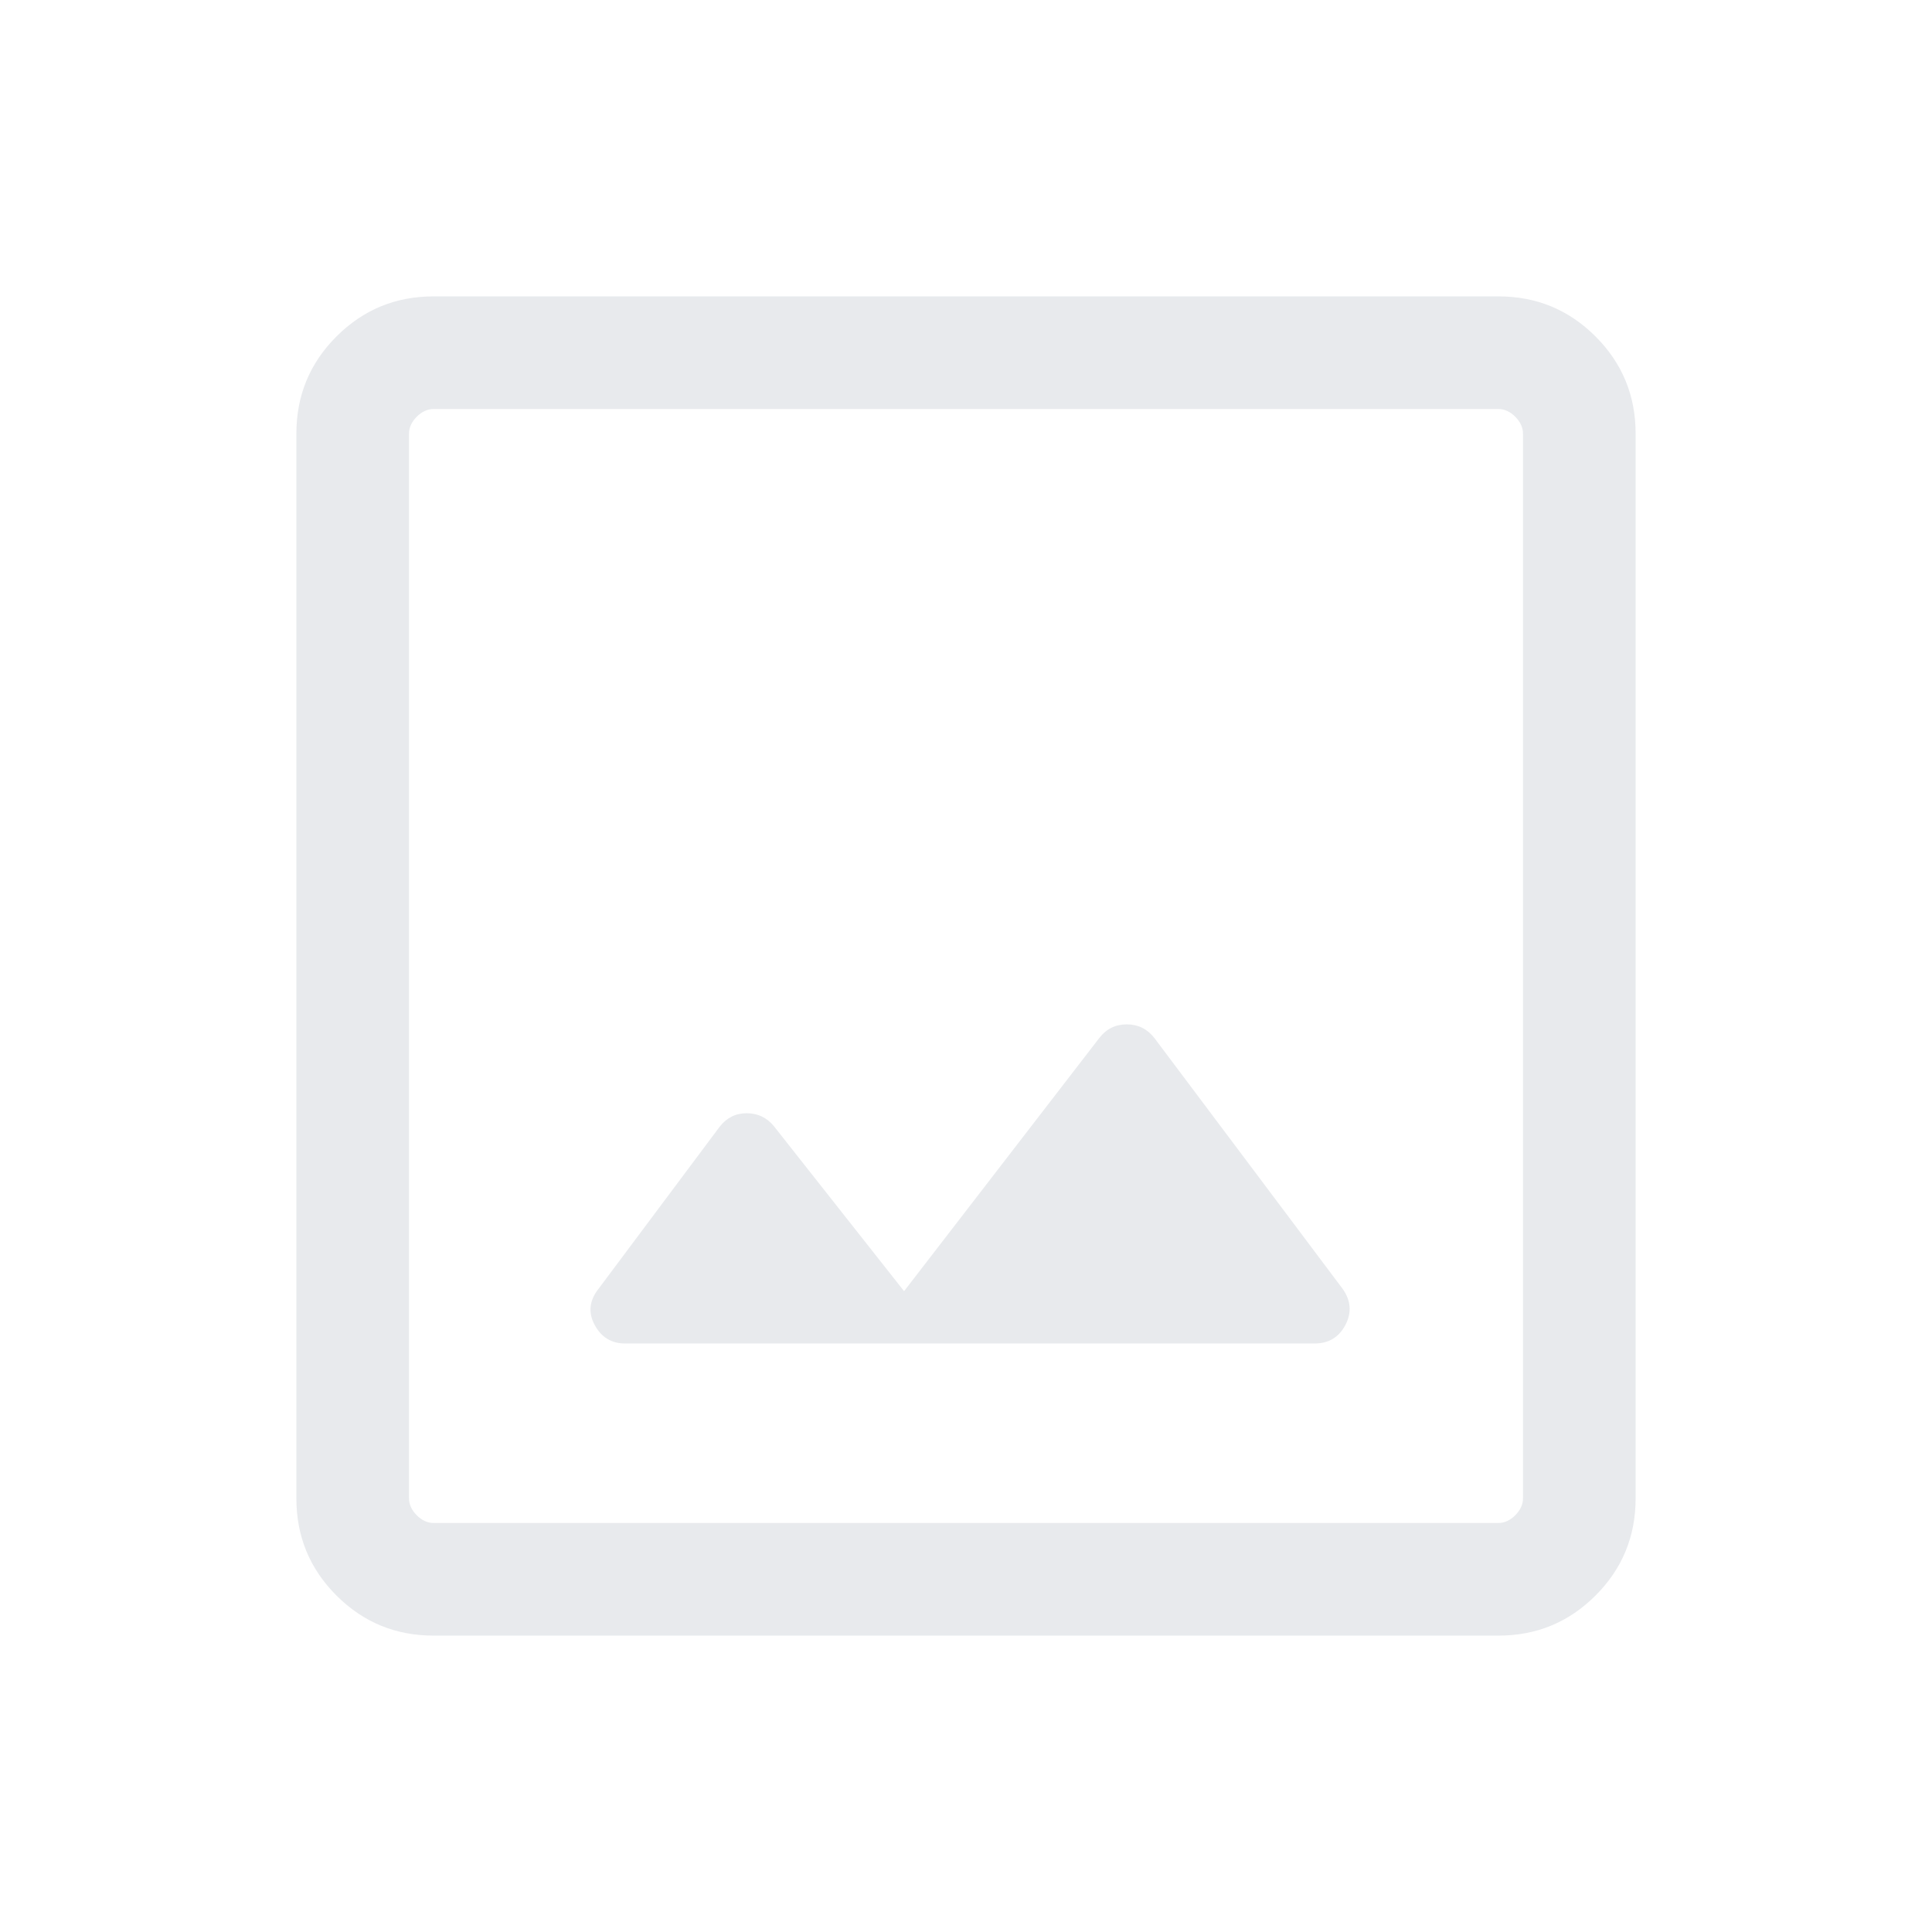
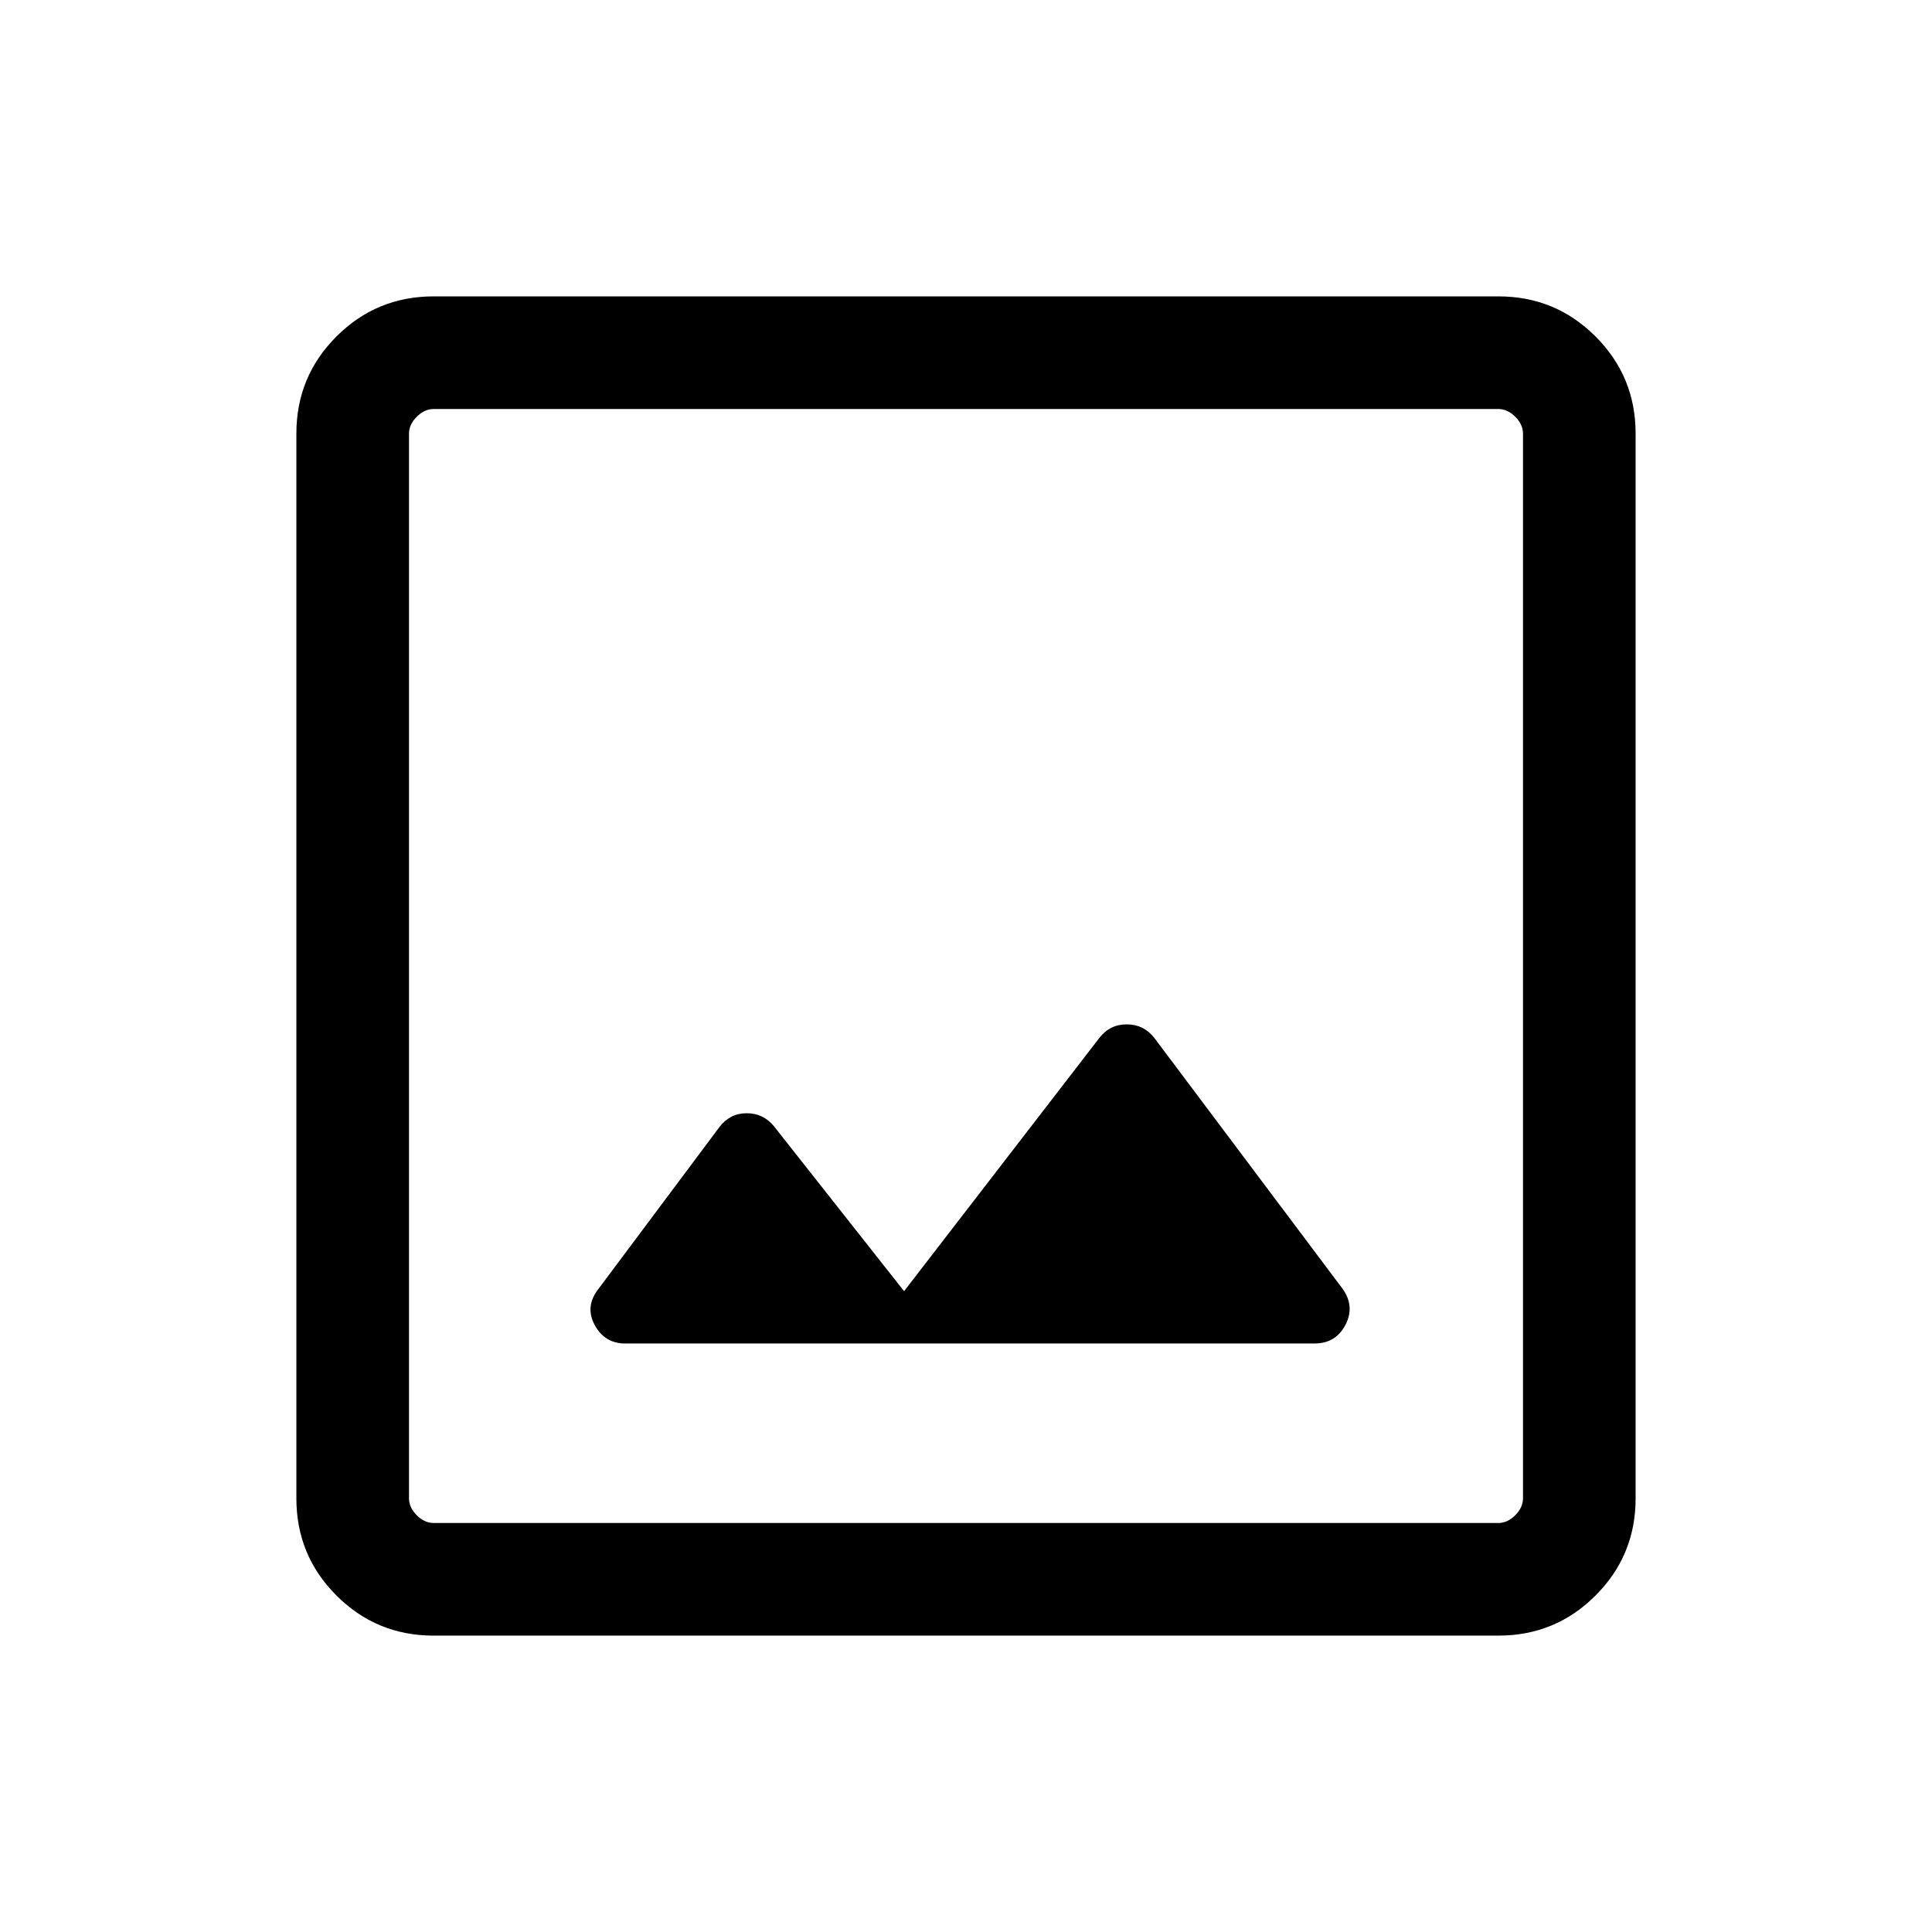
- <svg xmlns="http://www.w3.org/2000/svg" height="24px" viewBox="0 -960 960 960" width="24px" fill="#e8eaed">
+ <svg xmlns="http://www.w3.org/2000/svg" height="24px" viewBox="0 -960 960 960" width="24px" fill="currentColor">
  <path d="M215.45-147.27q-28.35 0-48.26-19.92-19.92-19.91-19.92-48.26v-529.1q0-28.35 19.92-48.26 19.91-19.92 48.26-19.92h529.1q28.35 0 48.26 19.92 19.92 19.91 19.92 48.26v529.1q0 28.35-19.92 48.26-19.91 19.92-48.26 19.92h-529.1Zm.09-55.96h528.92q4.62 0 8.46-3.85 3.85-3.84 3.85-8.46v-528.92q0-4.62-3.85-8.46-3.84-3.85-8.46-3.85H215.54q-4.62 0-8.46 3.85-3.85 3.84-3.85 8.46v528.92q0 4.62 3.85 8.46 3.84 3.85 8.46 3.85Zm-12.31 0v-553.54 553.54Zm107.46-89.19h342.44q10.6 0 15.43-9.29 4.82-9.29-1.56-18.07l-93.4-124.45q-5.29-6.77-13.71-6.77-8.42 0-13.62 6.73l-97.04 125.85-64.72-82.04q-5.28-6.38-13.5-6.38-8.23 0-13.43 6.73l-60.02 80.31q-7.06 8.8-2.11 18.09 4.96 9.29 15.24 9.29Z" />
</svg>
